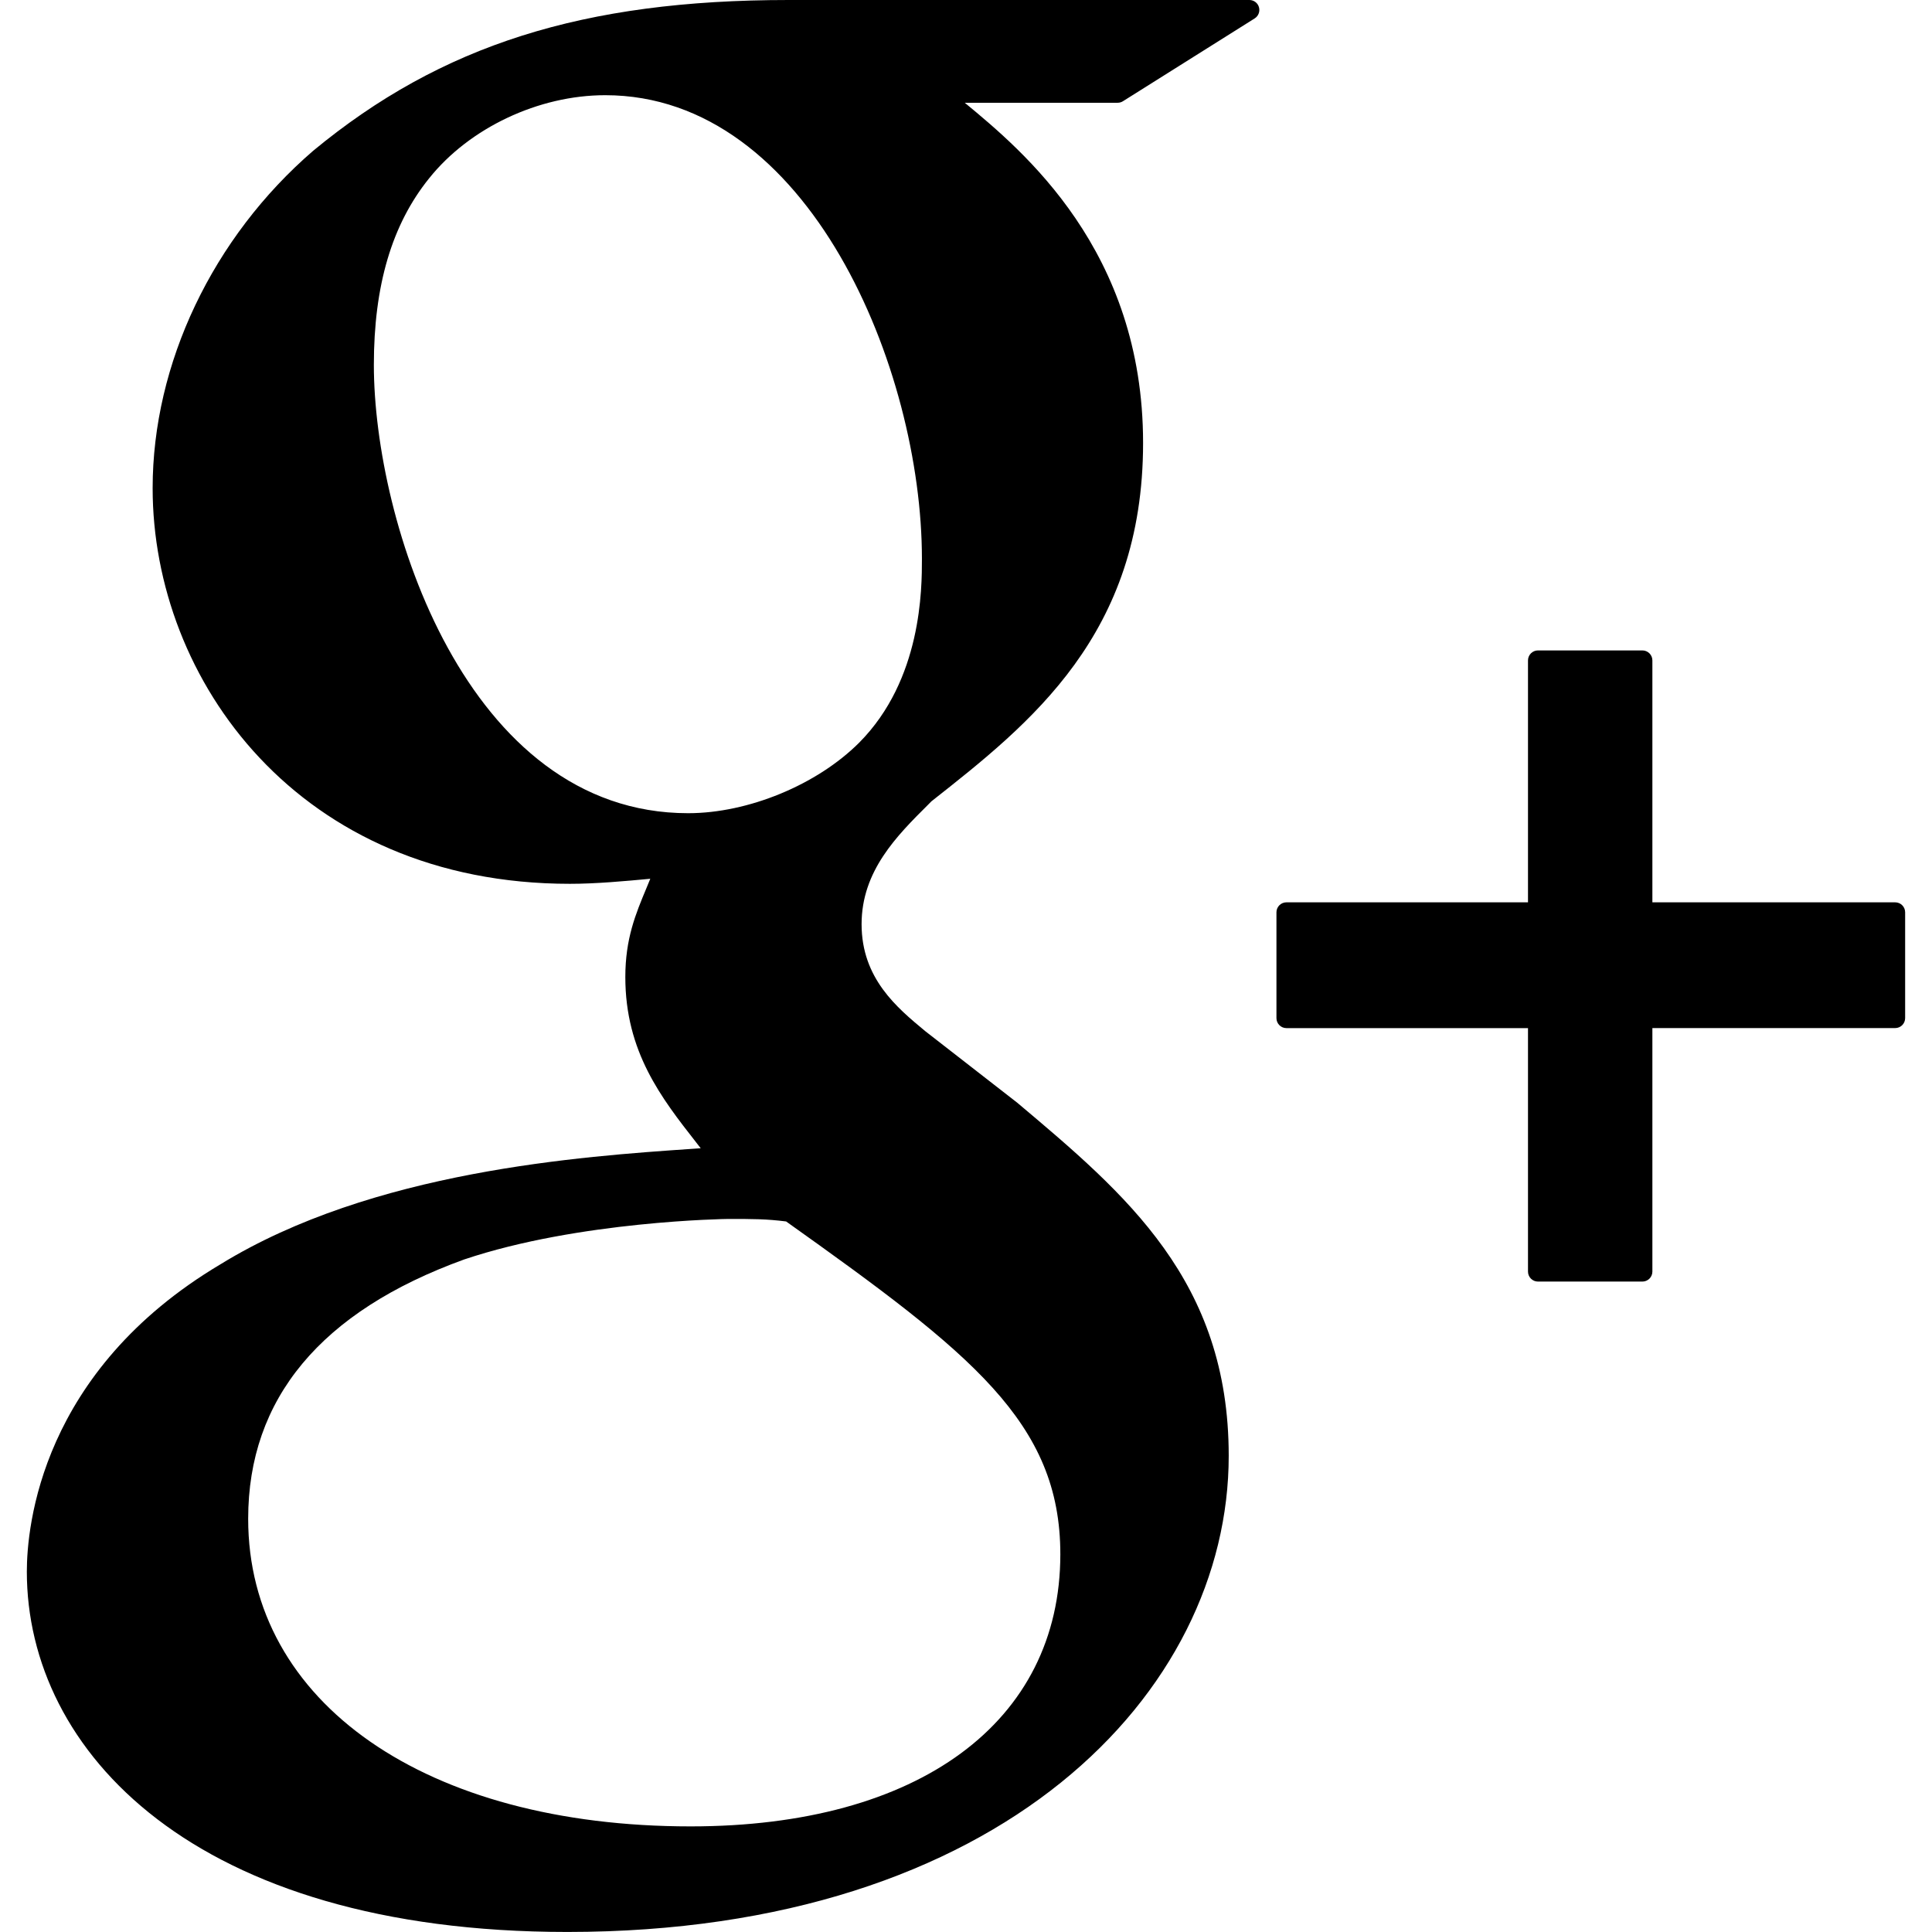
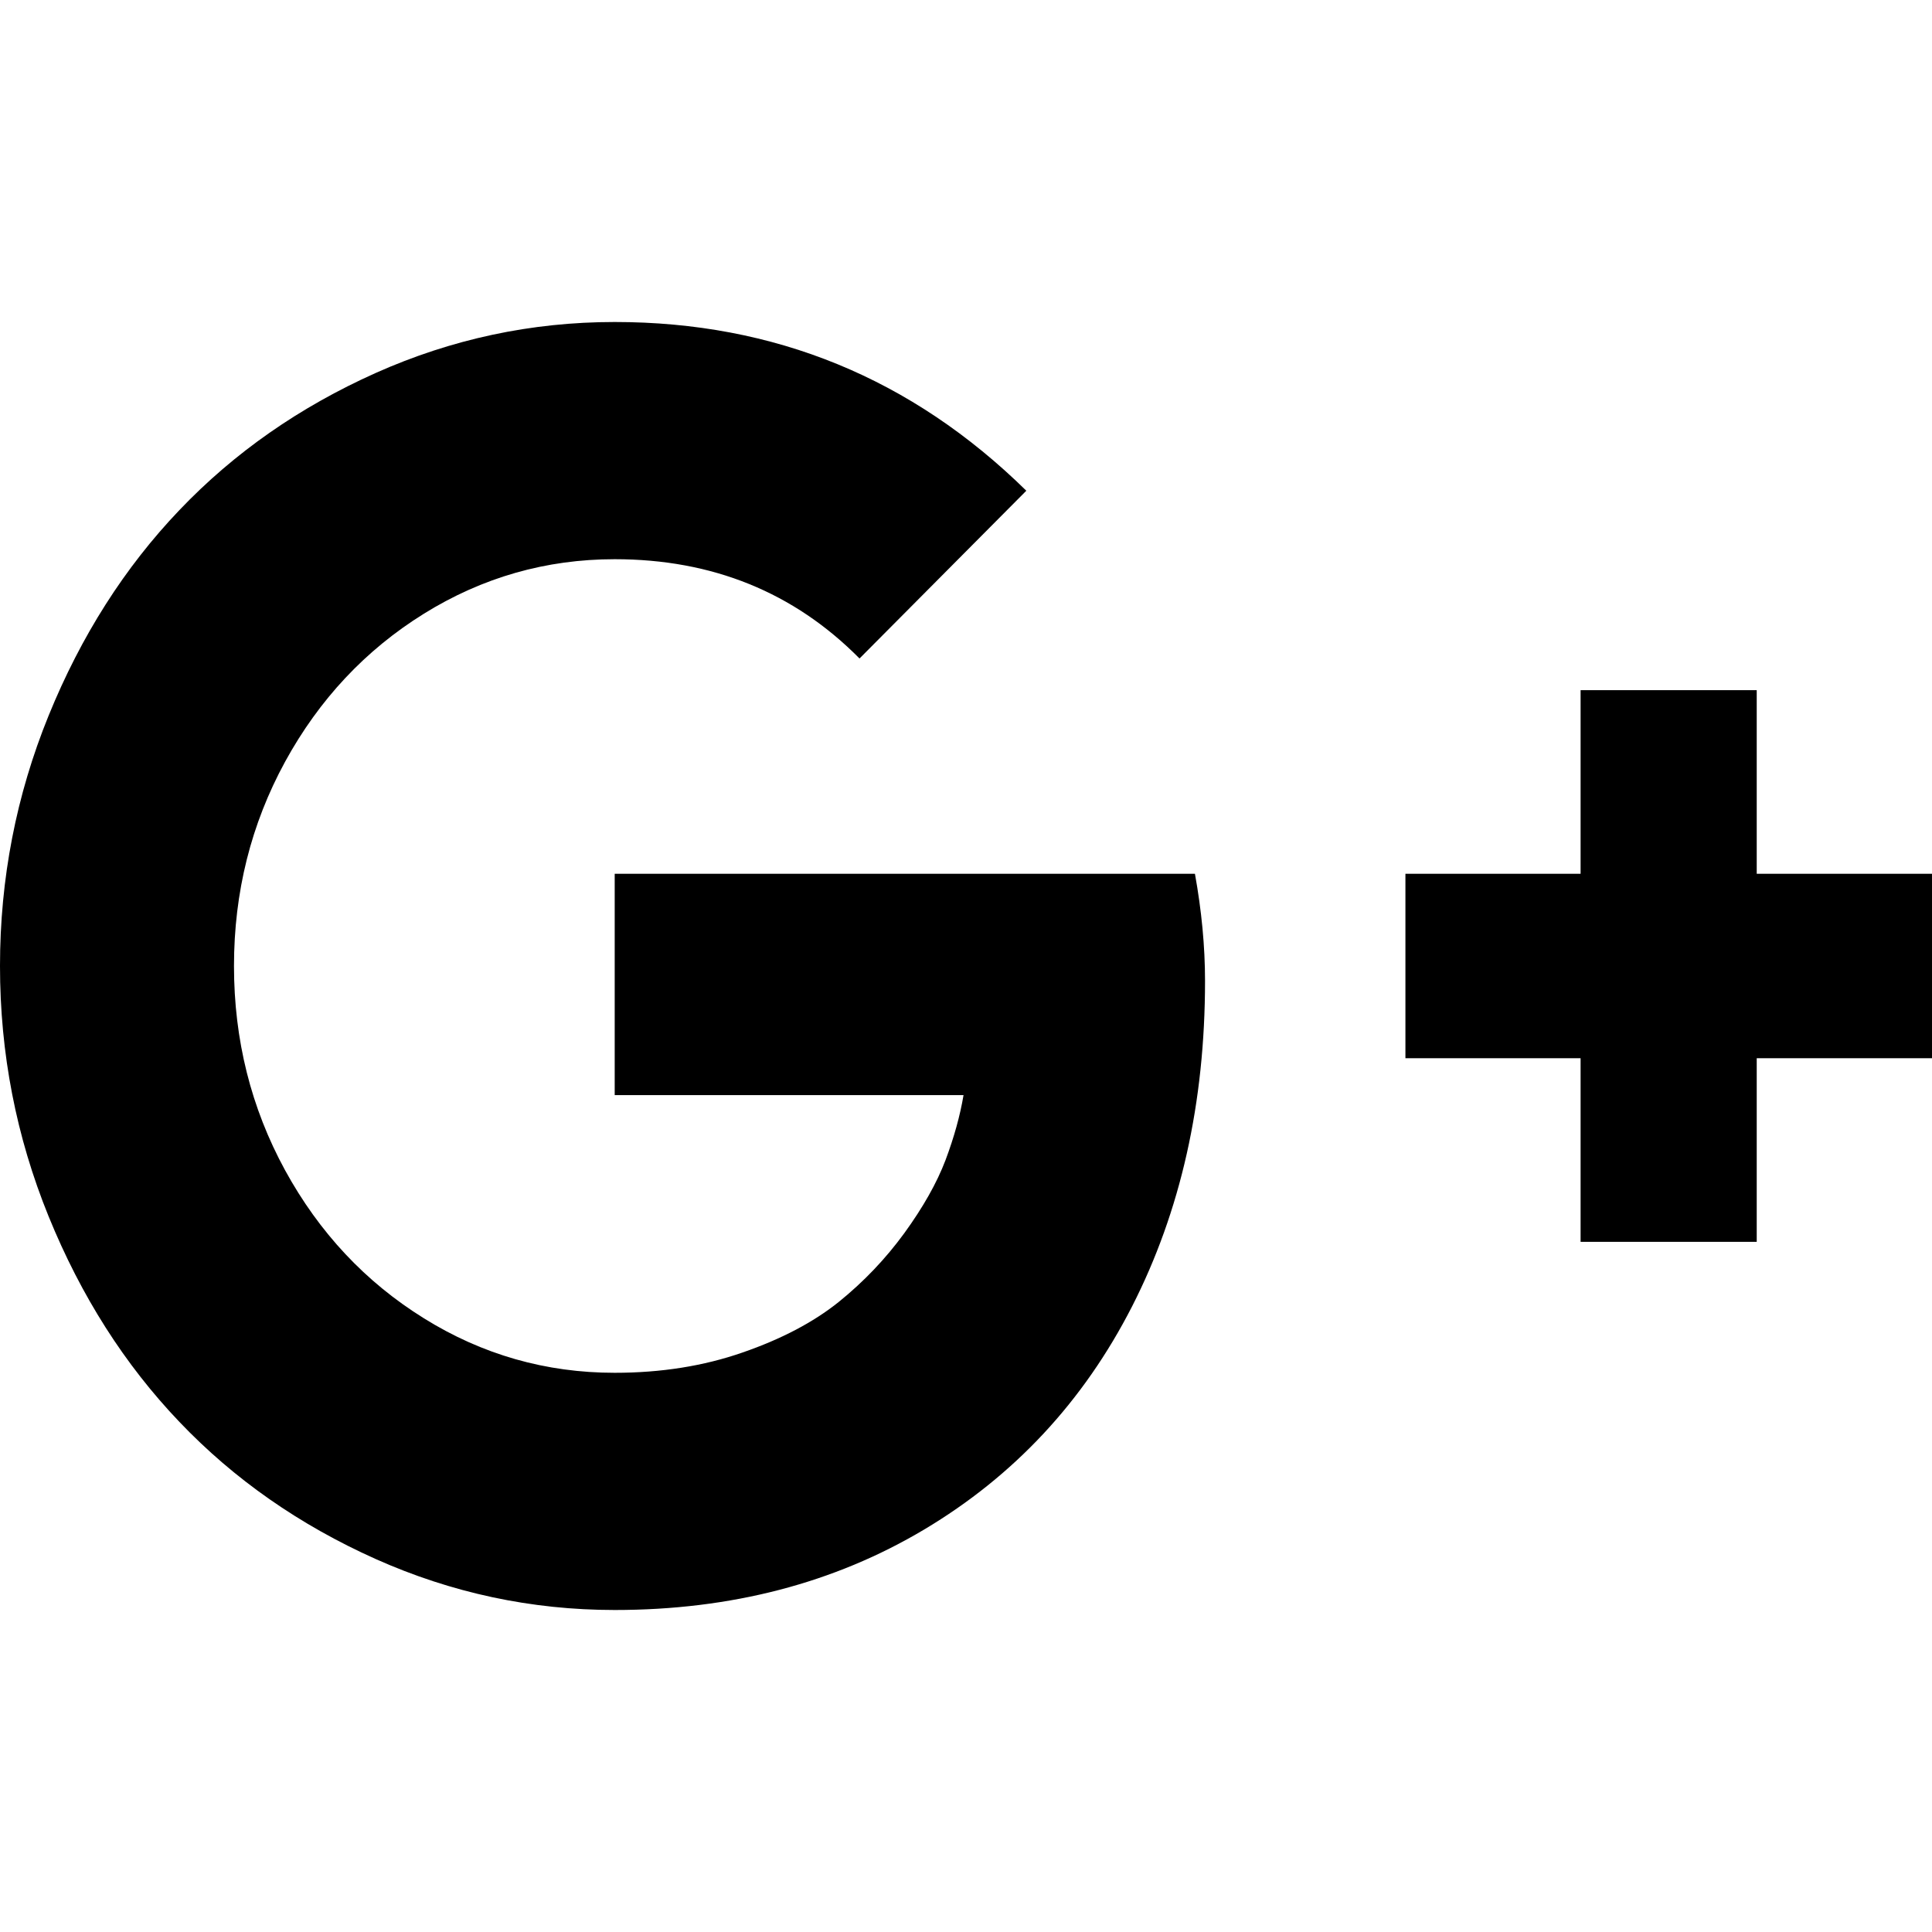
- <svg xmlns="http://www.w3.org/2000/svg" version="1.1" id="Capa_1" x="0px" y="0px" width="96.828px" height="96.827px" viewBox="0 0 96.828 96.827" style="enable-background:new 0 0 96.828 96.827;" xml:space="preserve">
-   <g>
-     <g>
-       <path d="M62.617,0H39.525c-10.29,0-17.413,2.256-23.824,7.552c-5.042,4.35-8.051,10.672-8.051,16.912    c0,9.614,7.33,19.831,20.913,19.831c1.306,0,2.752-0.134,4.028-0.253l-0.188,0.457c-0.546,1.308-1.063,2.542-1.063,4.468    c0,3.75,1.809,6.063,3.558,8.298l0.22,0.283l-0.391,0.027c-5.609,0.384-16.049,1.1-23.675,5.787    c-9.007,5.355-9.707,13.145-9.707,15.404c0,8.988,8.376,18.06,27.09,18.06c21.76,0,33.146-12.005,33.146-23.863    c0.002-8.771-5.141-13.101-10.6-17.698l-4.605-3.582c-1.423-1.179-3.195-2.646-3.195-5.364c0-2.672,1.772-4.436,3.336-5.992    l0.163-0.165c4.973-3.917,10.609-8.358,10.609-17.964c0-9.658-6.035-14.649-8.937-17.048h7.663c0.094,0,0.188-0.026,0.266-0.077    l6.601-4.15c0.188-0.119,0.276-0.348,0.214-0.562C63.037,0.147,62.839,0,62.617,0z M34.614,91.535    c-13.264,0-22.176-6.195-22.176-15.416c0-6.021,3.645-10.396,10.824-12.997c5.749-1.935,13.17-2.031,13.244-2.031    c1.257,0,1.889,0,2.893,0.126c9.281,6.605,13.743,10.073,13.743,16.678C53.141,86.309,46.041,91.535,34.614,91.535z     M34.489,40.756c-11.132,0-15.752-14.633-15.752-22.468c0-3.984,0.906-7.042,2.77-9.351c2.023-2.531,5.487-4.166,8.825-4.166    c10.221,0,15.873,13.738,15.873,23.233c0,1.498,0,6.055-3.148,9.22C40.94,39.337,37.497,40.756,34.489,40.756z" />
-       <path d="M94.982,45.223H82.814V33.098c0-0.276-0.225-0.5-0.5-0.5H77.08c-0.276,0-0.5,0.224-0.5,0.5v12.125H64.473    c-0.276,0-0.5,0.224-0.5,0.5v5.304c0,0.275,0.224,0.5,0.5,0.5H76.58V63.73c0,0.275,0.224,0.5,0.5,0.5h5.234    c0.275,0,0.5-0.225,0.5-0.5V51.525h12.168c0.276,0,0.5-0.223,0.5-0.5v-5.302C95.482,45.446,95.259,45.223,94.982,45.223z" />
-     </g>
+ <svg xmlns="http://www.w3.org/2000/svg" preserveAspectRatio="xMidYMid" width="18" height="18" viewBox="0 0 18 18">
+   <defs>
+     <clipPath id="clip-path-1">
+       <rect x="-1617" y="-1409" width="3296" height="2238" />
+     </clipPath>
+   </defs>
+   <g clip-path="url(#clip-path-1)">
+     <path d="M16.367,8.570 L14.726,8.570 L14.726,6.859 L13.094,6.859 L13.094,5.141 L14.726,5.141 L14.726,3.430 L16.367,3.430 L16.367,5.141 L18.000,5.141 L18.000,6.859 L16.367,6.859 L16.367,8.570 ZM5.727,5.141 L11.133,5.141 C11.195,5.484 11.227,5.817 11.227,6.139 C11.227,7.274 11.000,8.285 10.547,9.172 C10.094,10.058 9.448,10.751 8.609,11.251 C7.771,11.750 6.810,12.000 5.727,12.000 C4.950,12.000 4.208,11.841 3.500,11.525 C2.792,11.208 2.182,10.783 1.672,10.248 C1.161,9.713 0.755,9.075 0.453,8.333 C0.151,7.591 0.000,6.813 0.000,6.000 C0.000,5.187 0.151,4.409 0.453,3.667 C0.755,2.925 1.161,2.287 1.672,1.752 C2.182,1.217 2.792,0.792 3.500,0.475 C4.208,0.159 4.950,0.000 5.727,0.000 C7.216,0.000 8.495,0.524 9.562,1.572 L8.008,3.135 C7.398,2.519 6.638,2.210 5.727,2.210 C5.086,2.210 4.493,2.380 3.949,2.718 C3.405,3.056 2.974,3.516 2.656,4.097 C2.339,4.678 2.180,5.312 2.180,6.000 C2.180,6.688 2.339,7.322 2.656,7.903 C2.974,8.484 3.405,8.944 3.949,9.282 C4.493,9.621 5.086,9.790 5.727,9.790 C6.159,9.790 6.556,9.727 6.918,9.601 C7.280,9.476 7.578,9.319 7.813,9.131 C8.047,8.942 8.251,8.728 8.426,8.488 C8.600,8.248 8.728,8.022 8.809,7.809 C8.889,7.596 8.945,7.394 8.977,7.203 L5.727,7.203 L5.727,5.141 Z" transform="translate(0 3)" />
  </g>
-   <g>
- </g>
-   <g>
- </g>
-   <g>
- </g>
-   <g>
- </g>
-   <g>
- </g>
-   <g>
- </g>
-   <g>
- </g>
-   <g>
- </g>
-   <g>
- </g>
-   <g>
- </g>
-   <g>
- </g>
-   <g>
- </g>
-   <g>
- </g>
-   <g>
- </g>
-   <g>
- </g>
</svg>
